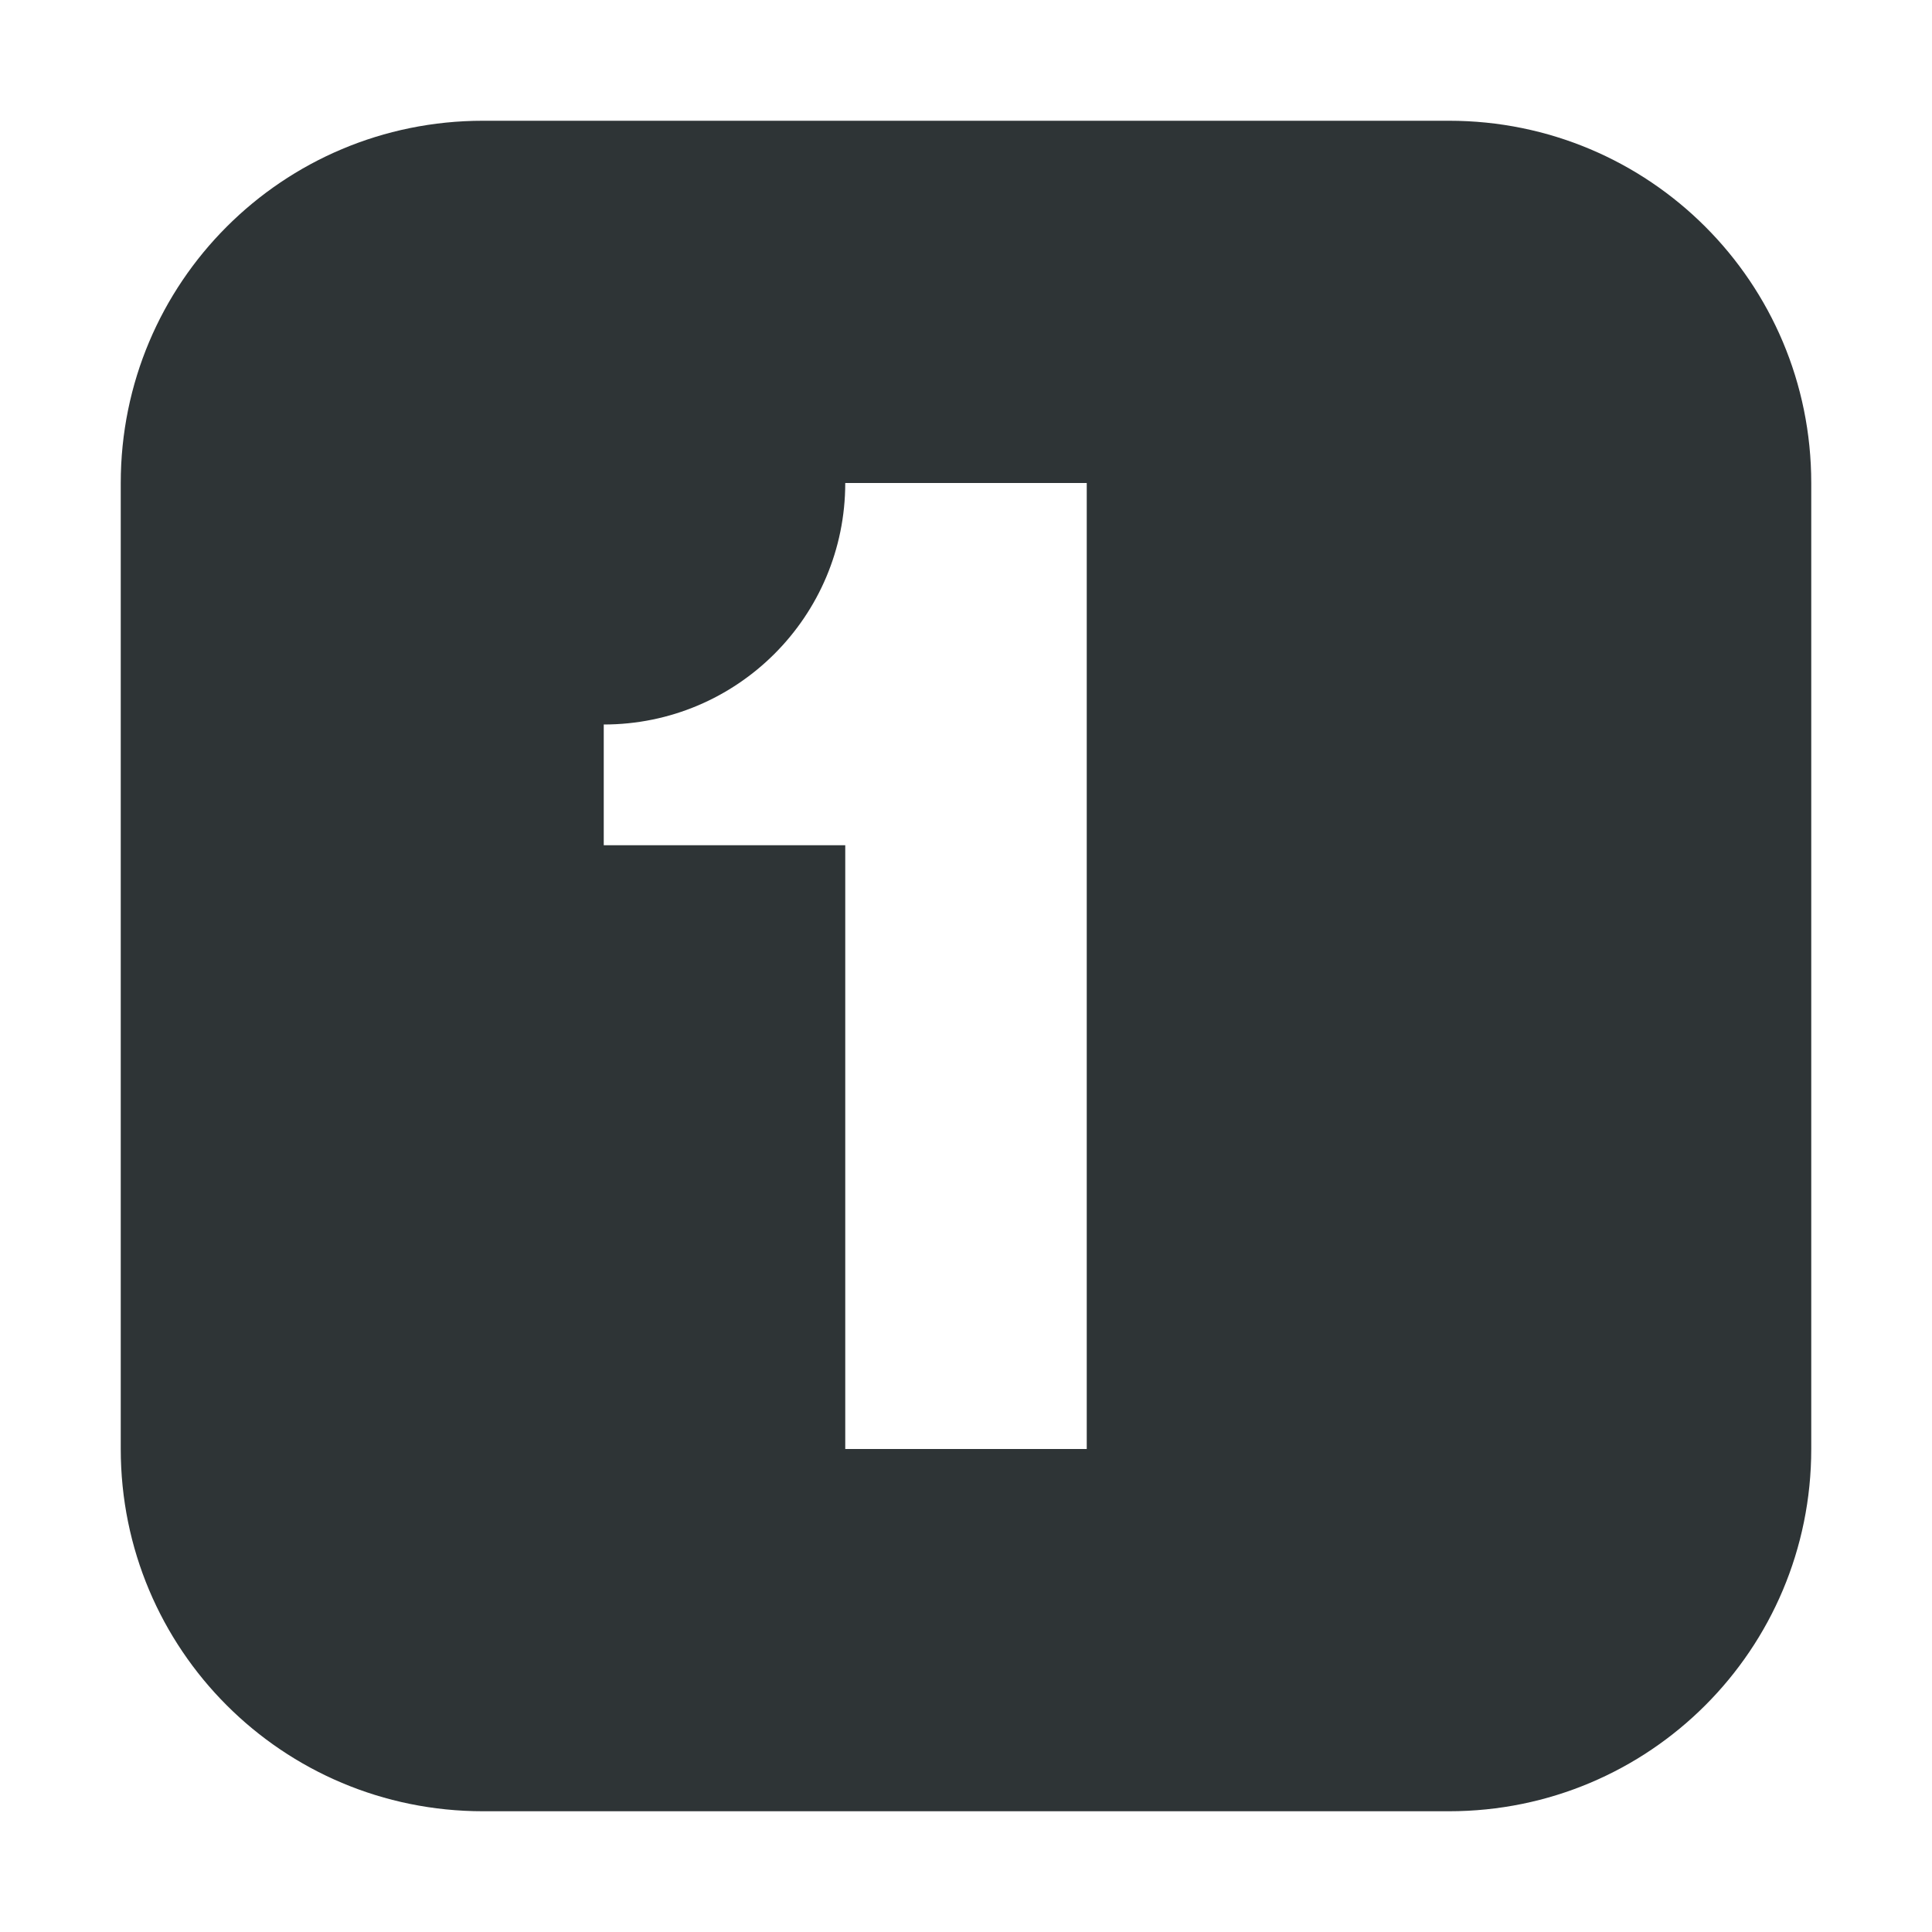
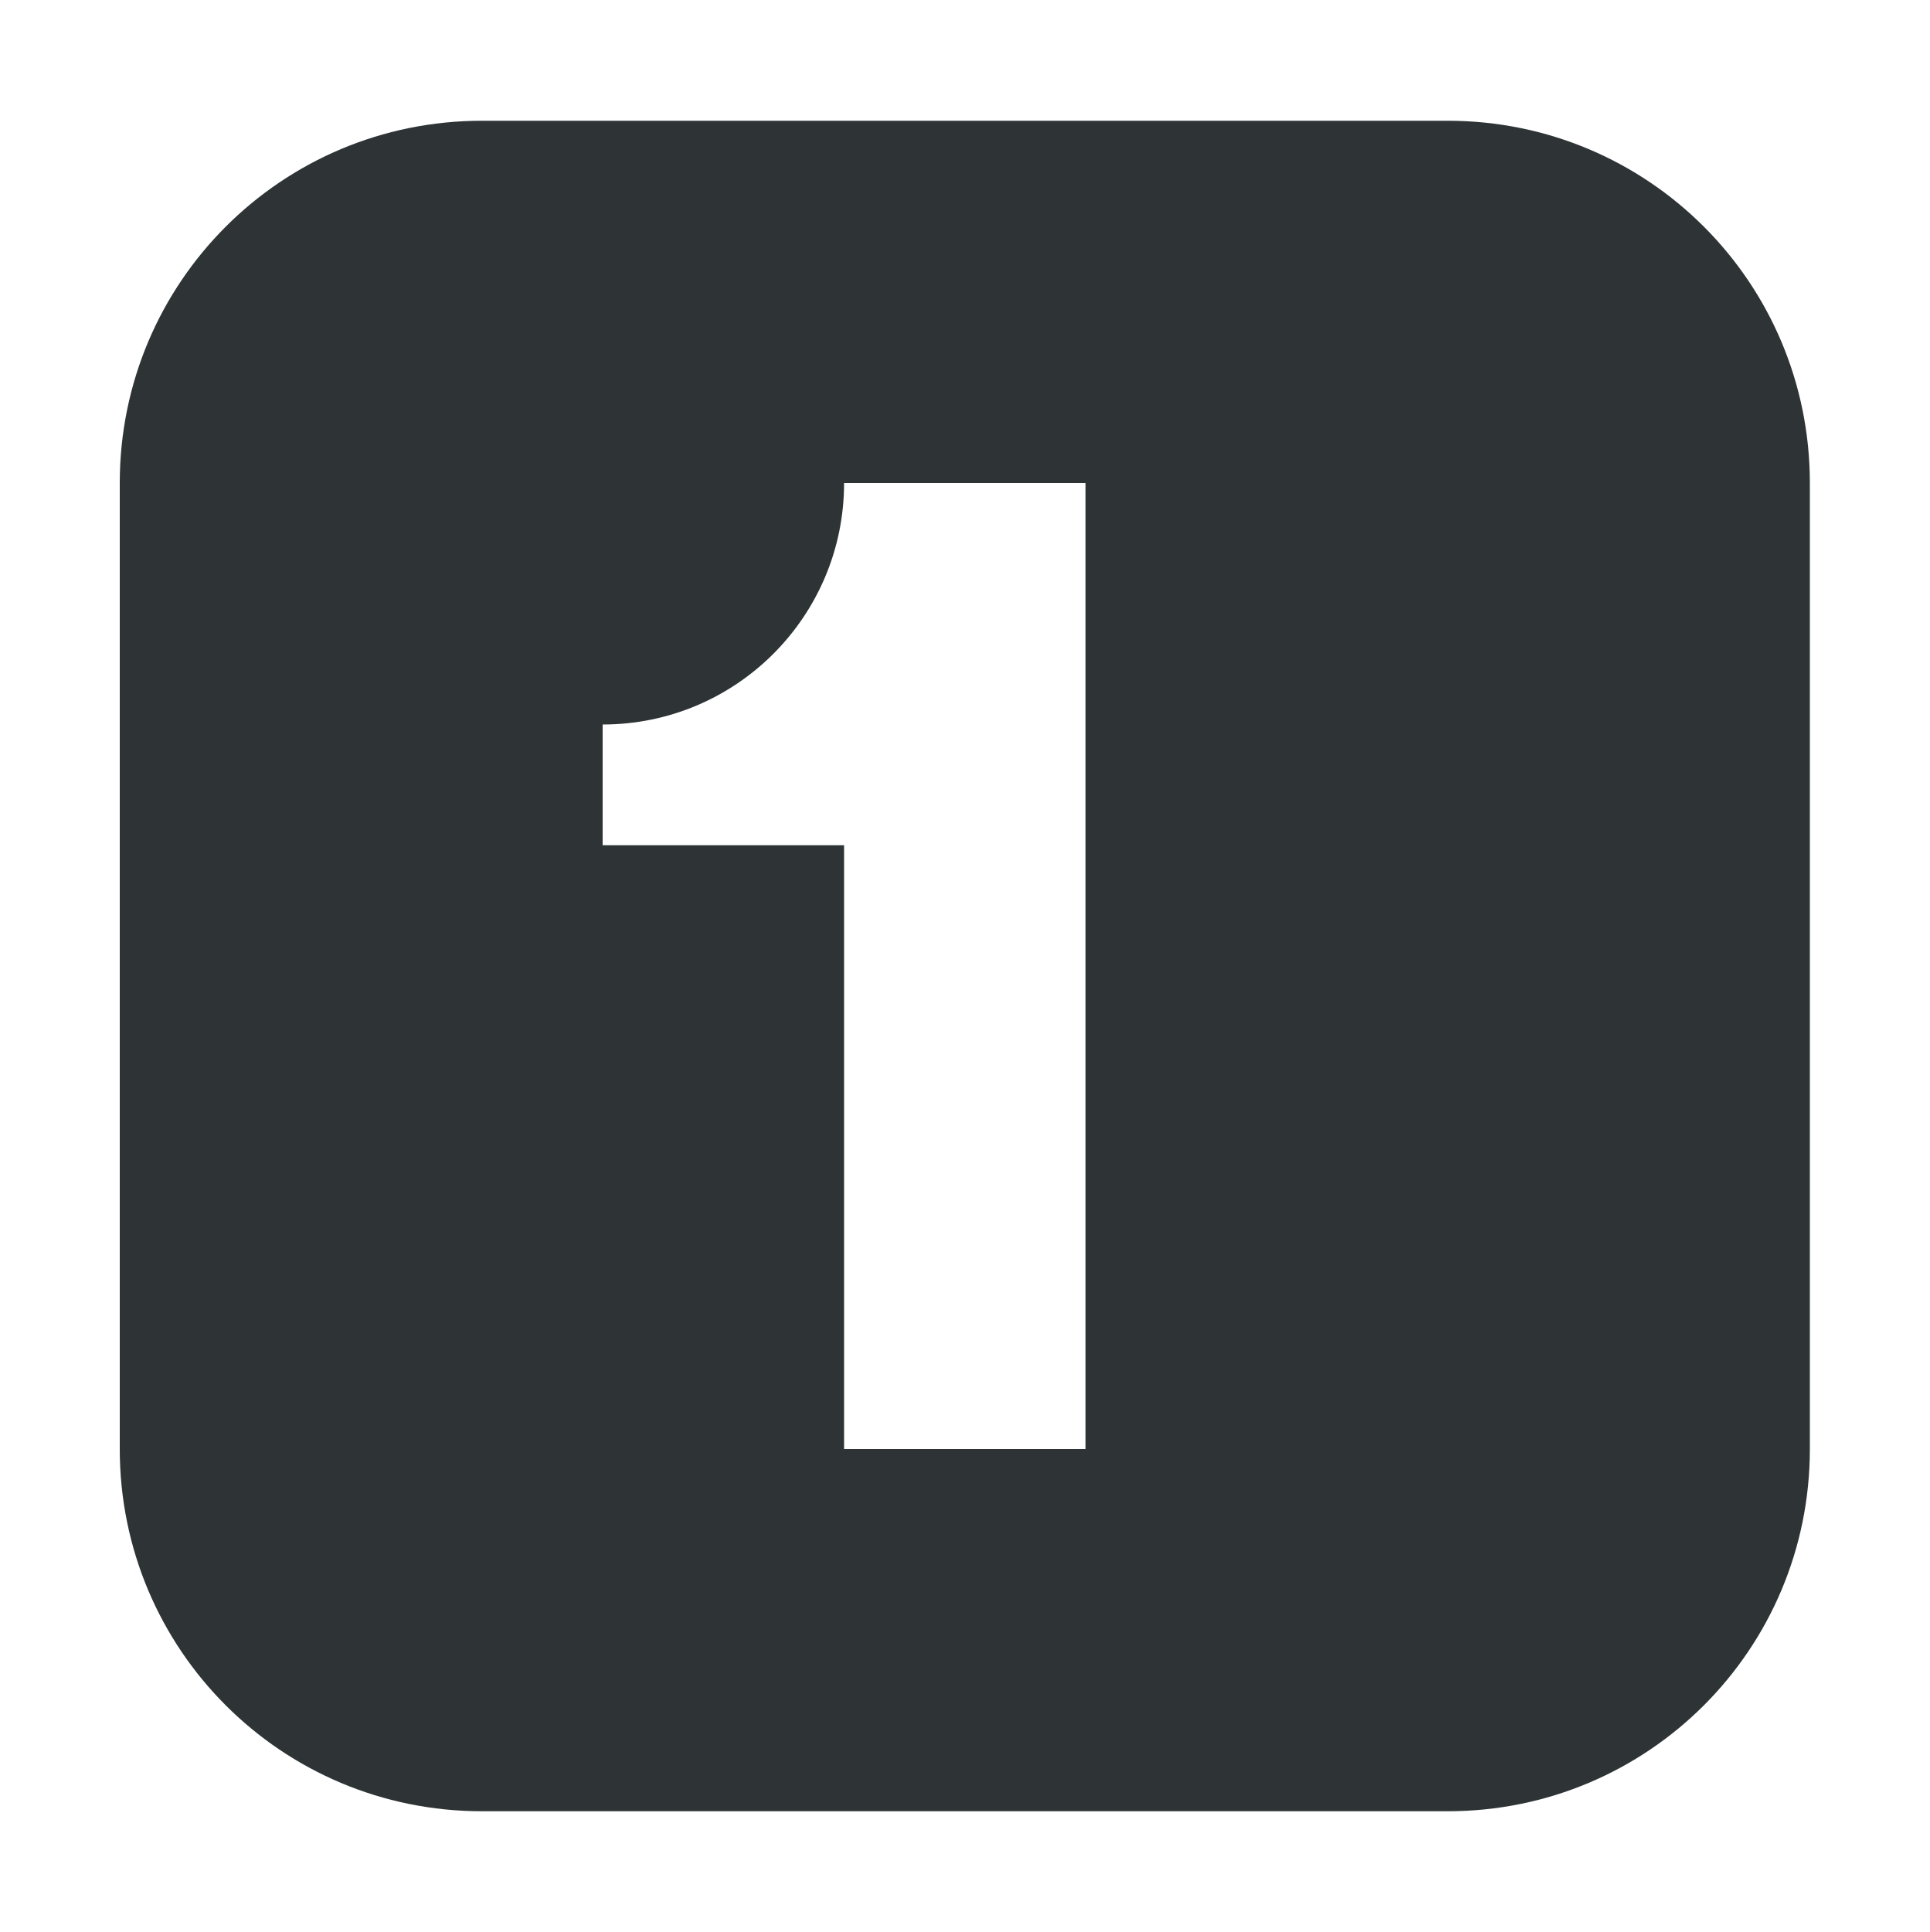
- <svg xmlns="http://www.w3.org/2000/svg" height="16px" viewBox="0 0 16 16" width="16px">
-   <path d="m 4 1 c -1.66 0 -3 1.34 -3 3 v 8 c 0 1.66 1.34 3 3 3 h 8 c 1.66 0 3 -1.34 3 -3 v -8 c 0 -1.66 -1.34 -3 -3 -3 z m 3 3 h 2 v 8 h -2 v -5 h -2 v -1 c 1.105 0 2 -0.895 2 -2 z m 0 0" fill="#2e3436" />
+ <svg xmlns="http://www.w3.org/2000/svg" height="16px" viewBox="0 0 15.984 16" width="15.984px">
+   <path d="m 3.992 1 c -1.66 0 -3 1.34 -3 3 v 8 c 0 1.66 1.34 3 3 3 h 8 c 1.66 0 3 -1.34 3 -3 v -8 c 0 -1.66 -1.34 -3 -3 -3 z m 3 3 h 2 v 8 h -2 v -5 h -2 v -1 c 1.105 0 2 -0.895 2 -2 z m 0 0" fill="#2e3436" />
</svg>
